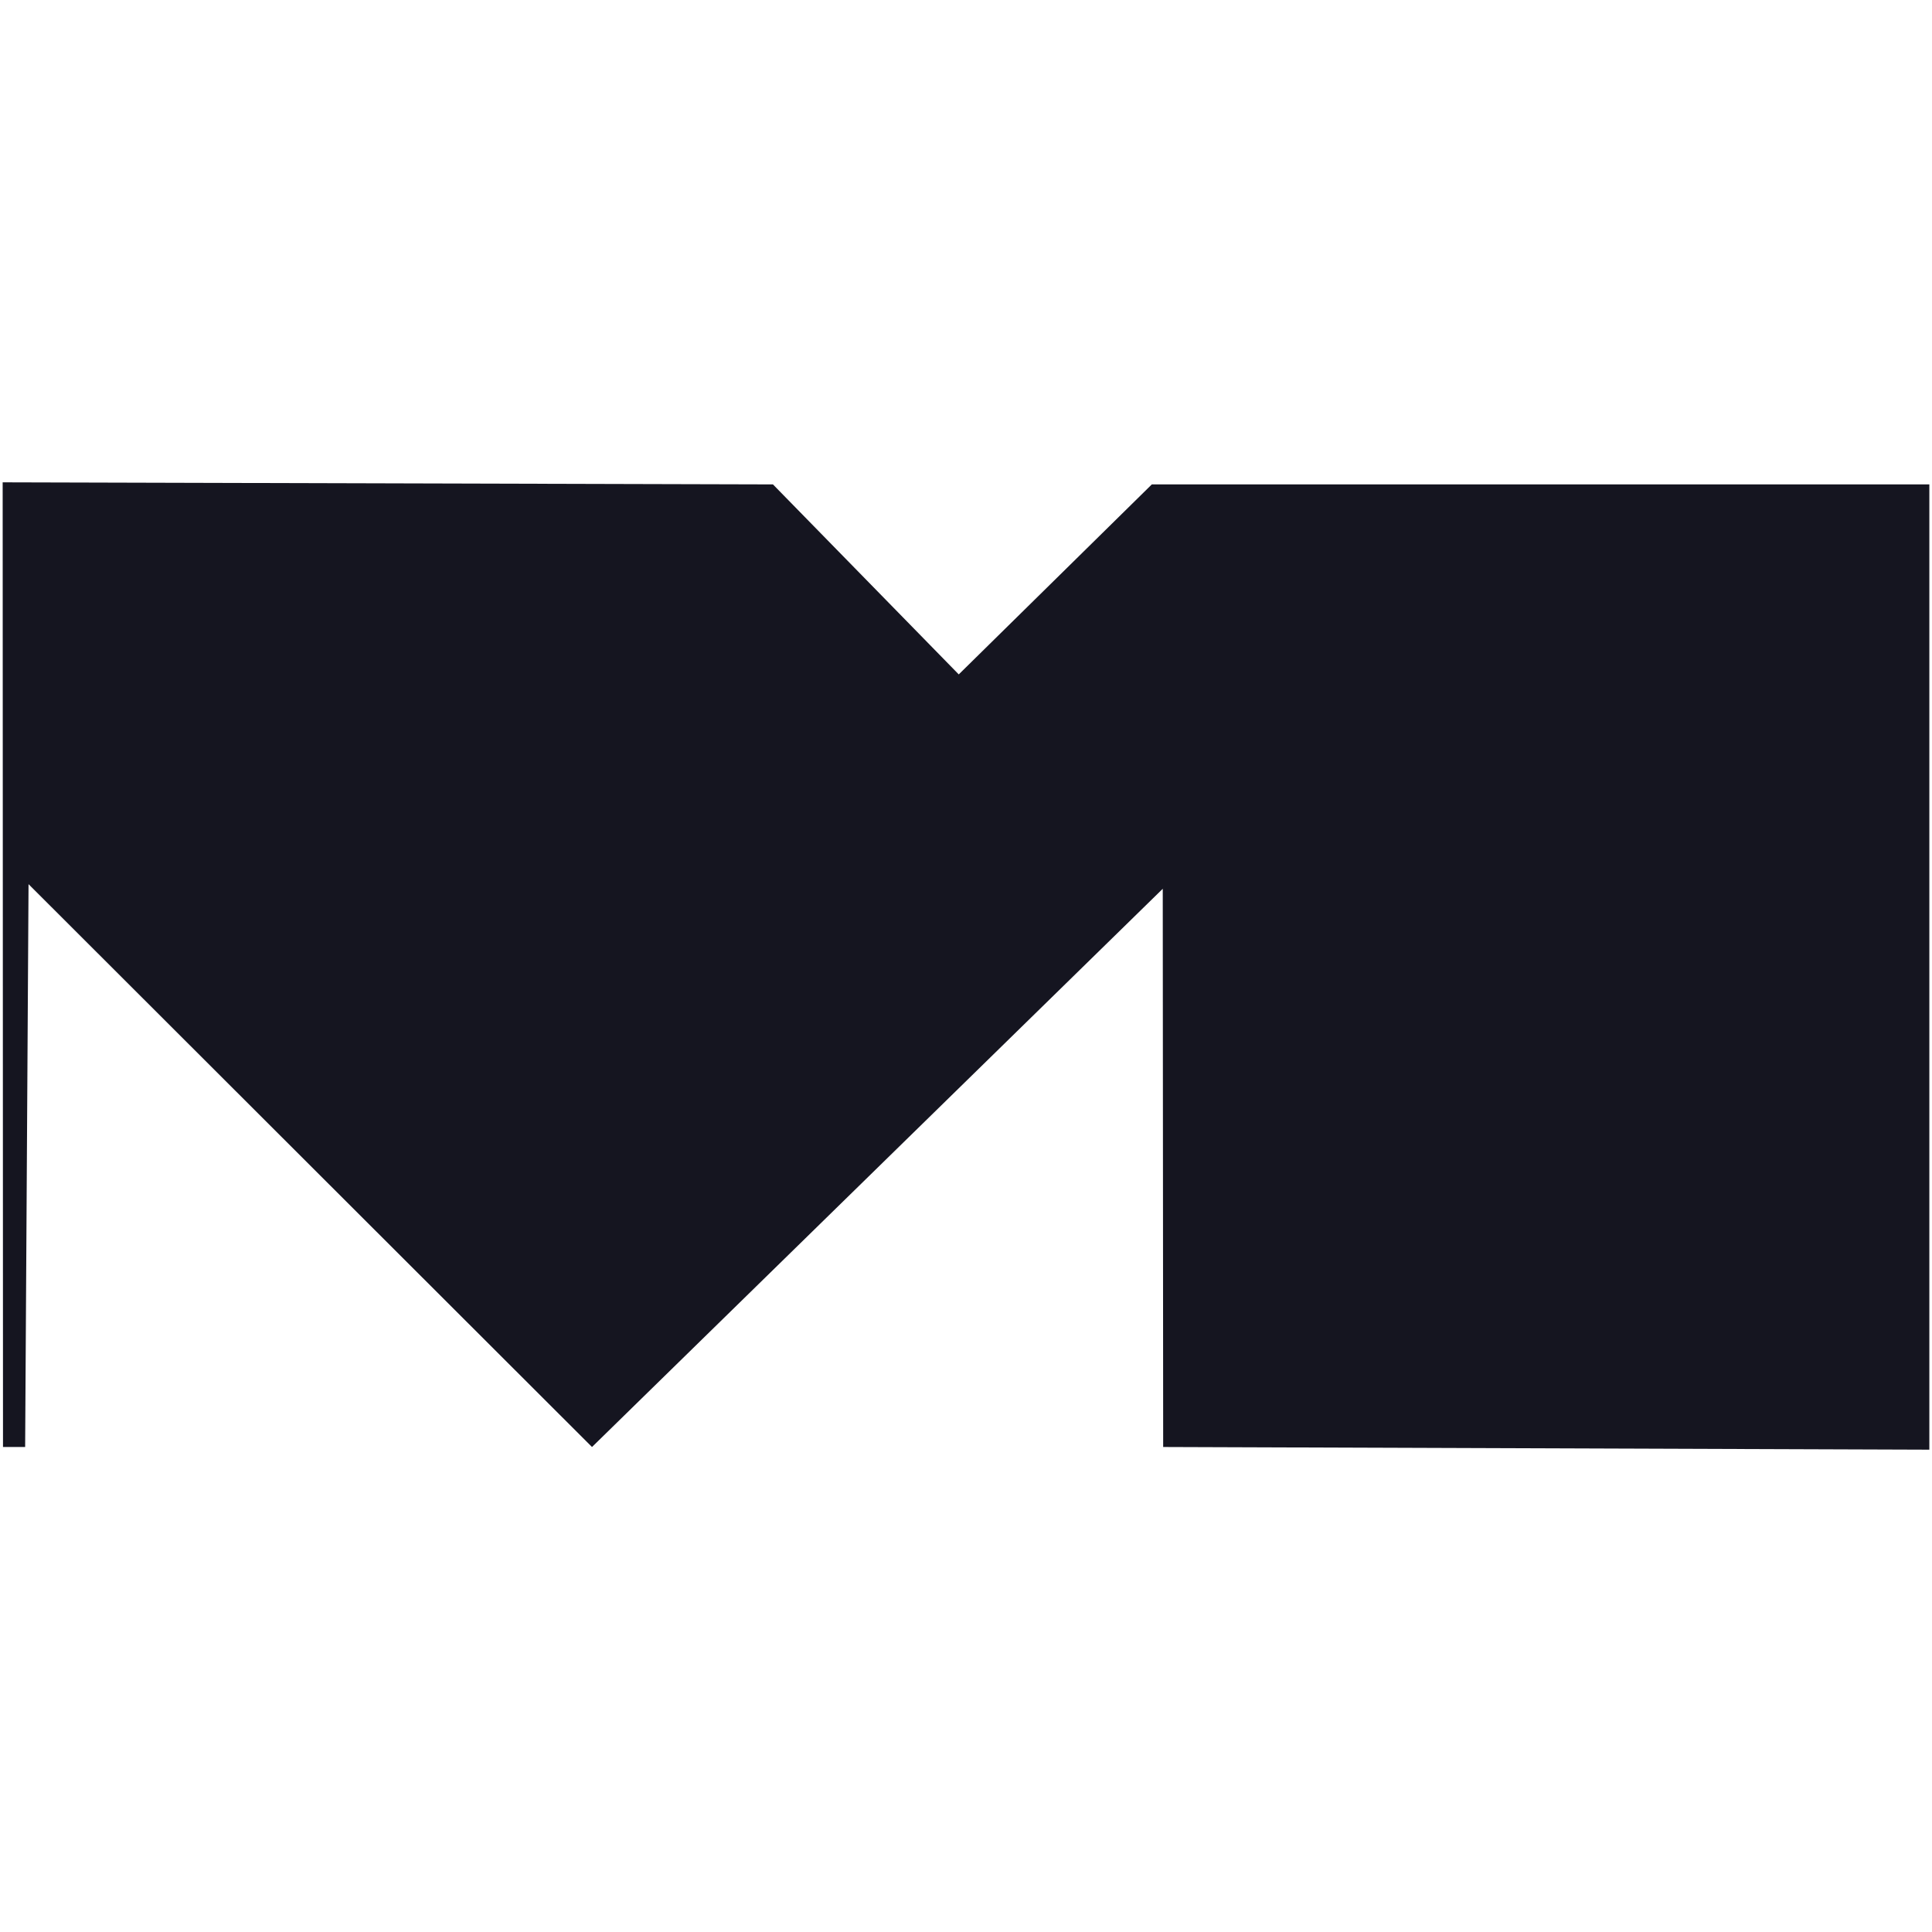
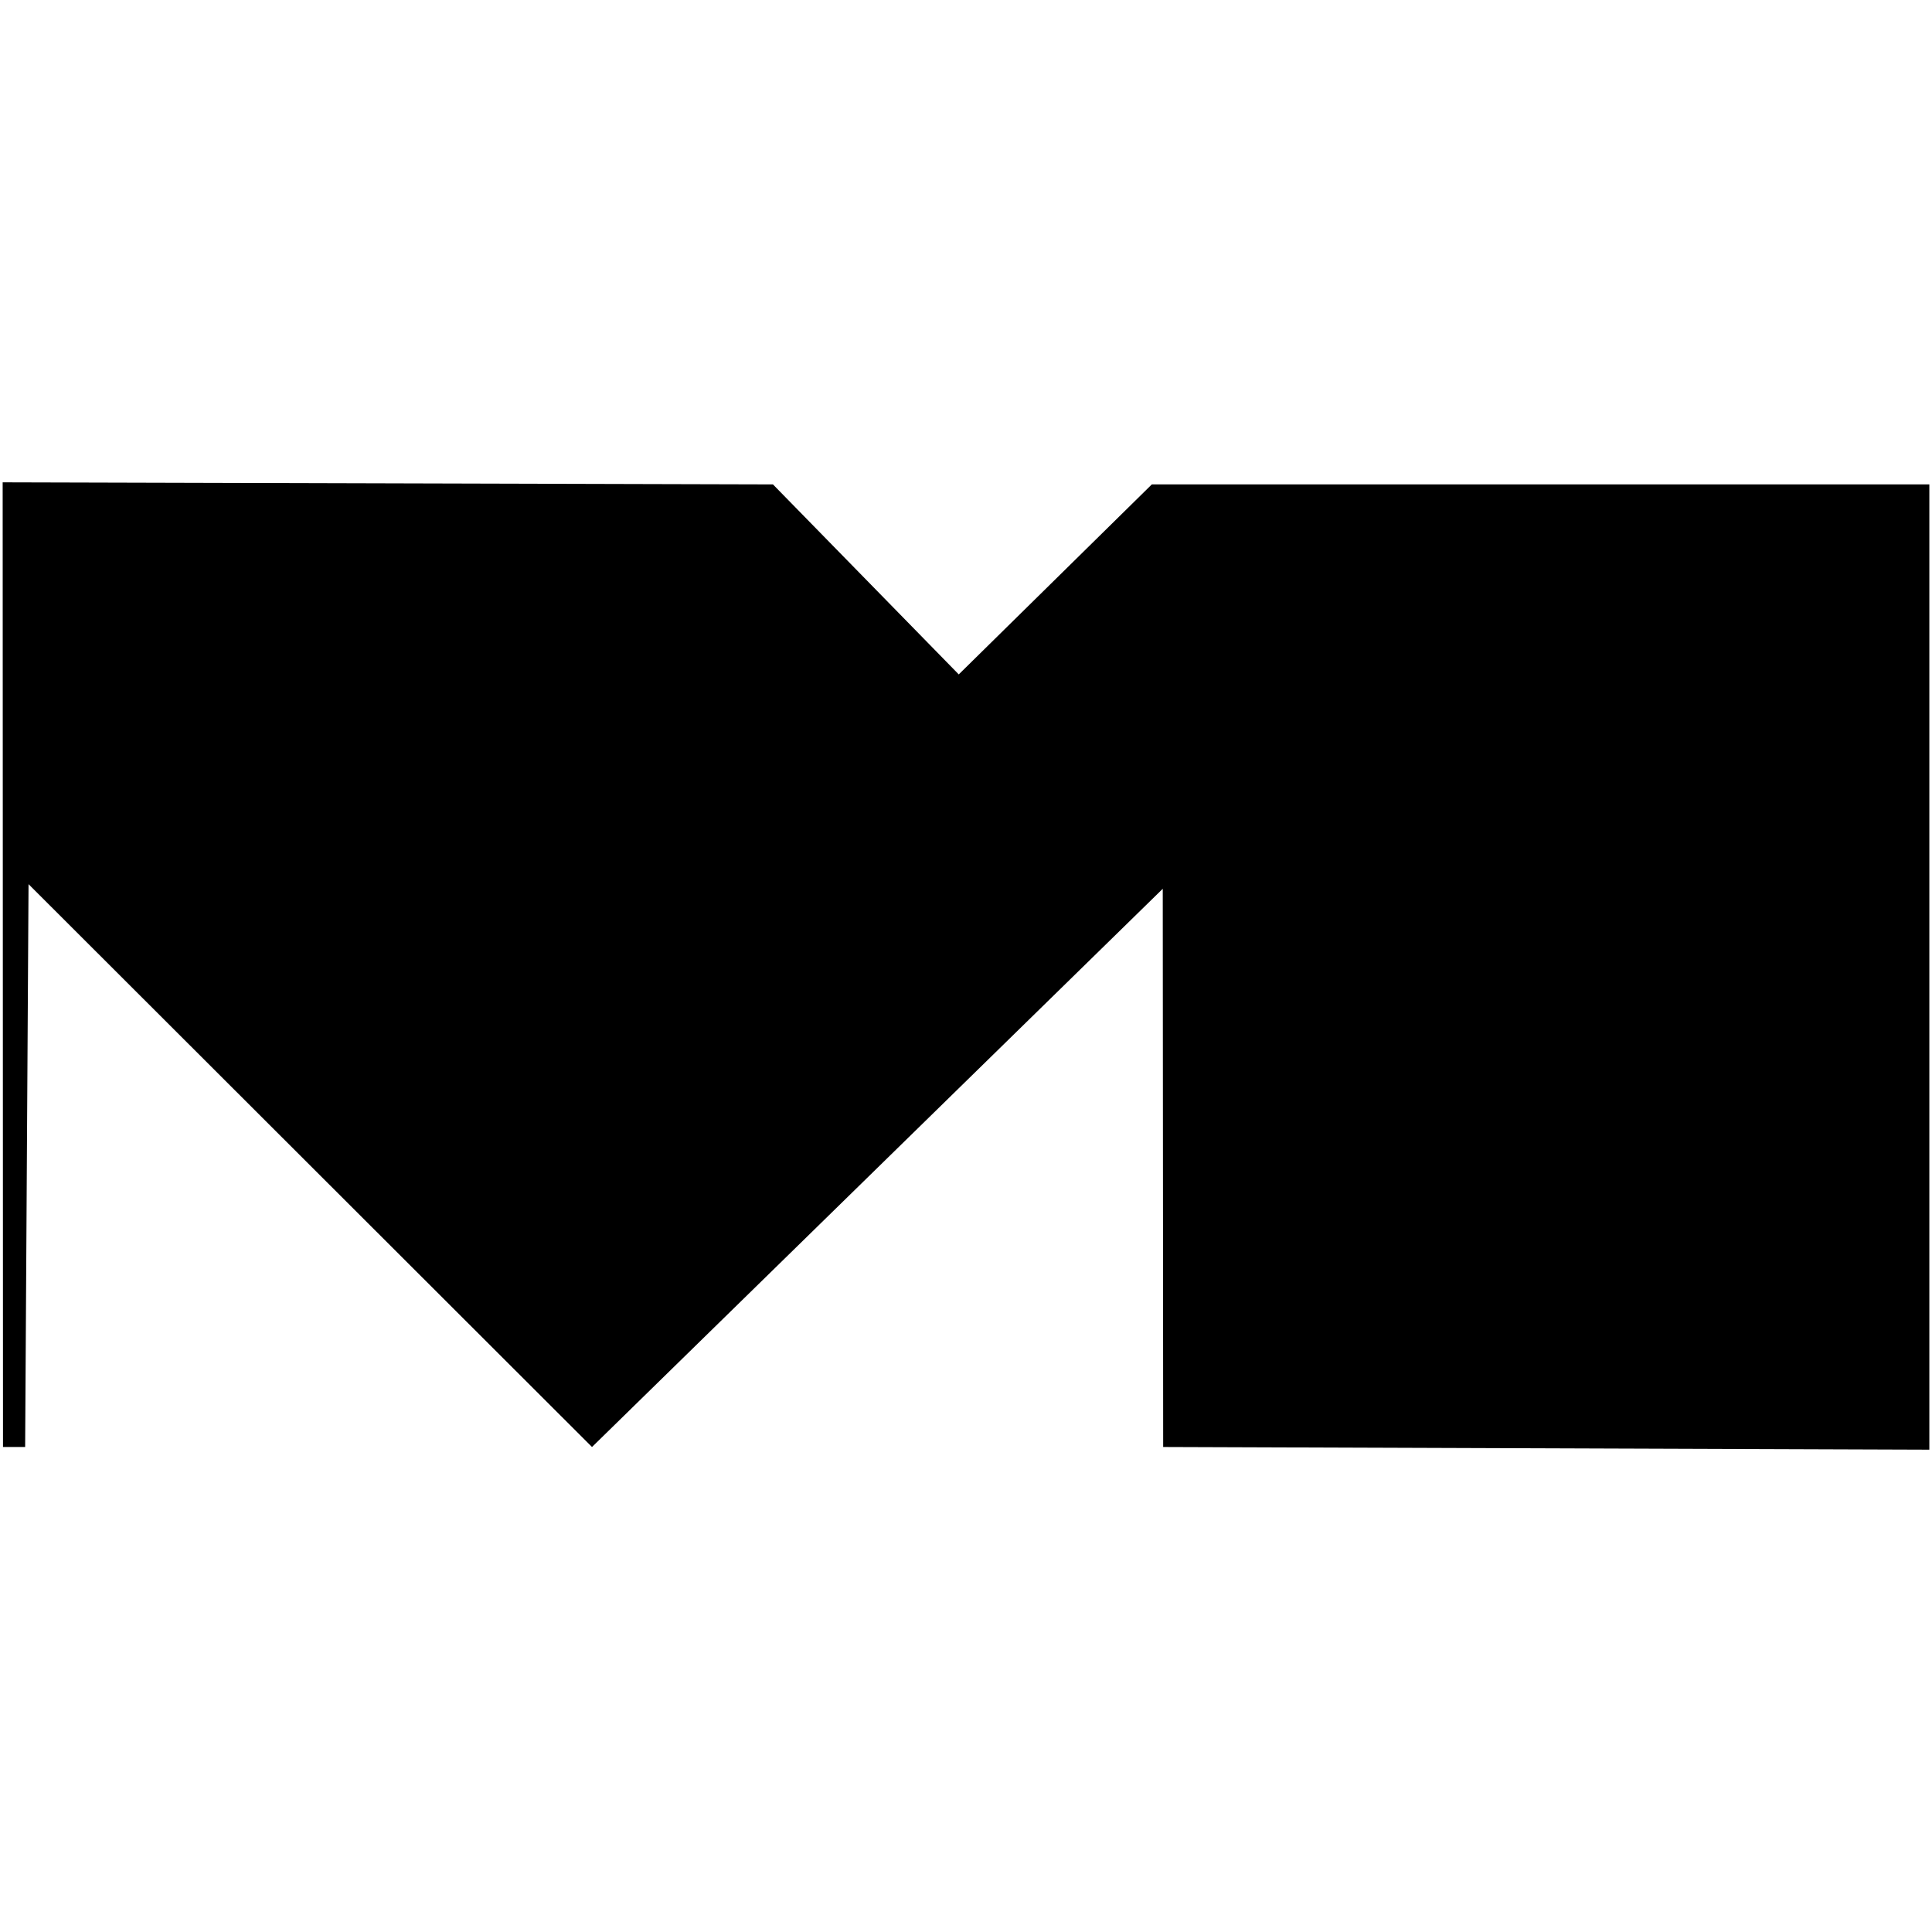
- <svg xmlns="http://www.w3.org/2000/svg" height="100%" style="fill-rule:evenodd;clip-rule:evenodd;stroke-linecap:round;stroke-linejoin:round;" xml:space="preserve" width="100%" version="1.1" viewBox="0 0 1024 1024">
-   <g id="Layer 2">
-     <path d="M1.411+255.645L409.68+256.746L508.162+357.45L610.488+256.746L1022.59+256.746L1022.59+768.355L616.504+766.939L616.283+471.071L313.774+766.939L15.126+468.622L13.327+766.939L1.589+766.942L1.411+255.645Z" opacity="1" fill="#151520" />
+ <svg xmlns="http://www.w3.org/2000/svg" xmlns:ns1="http://vectornator.io" height="100%" style="fill-rule:evenodd;clip-rule:evenodd;stroke-linecap:round;stroke-linejoin:round;" xml:space="preserve" width="100%" version="1.1" viewBox="0 0 1024 1024">
+   <g id="Layer 2" ns1:layerName="Layer 2">
+     <path d="M1.411+255.645L409.68+256.746L508.162+357.45L610.488+256.746L1022.59+256.746L1022.59+768.355L616.504+766.939L616.283+471.071L313.774+766.939L15.126+468.622L13.327+766.939L1.589+766.942L1.411+255.645Z" opacity="1" fill="#000000" />
  </g>
</svg>
